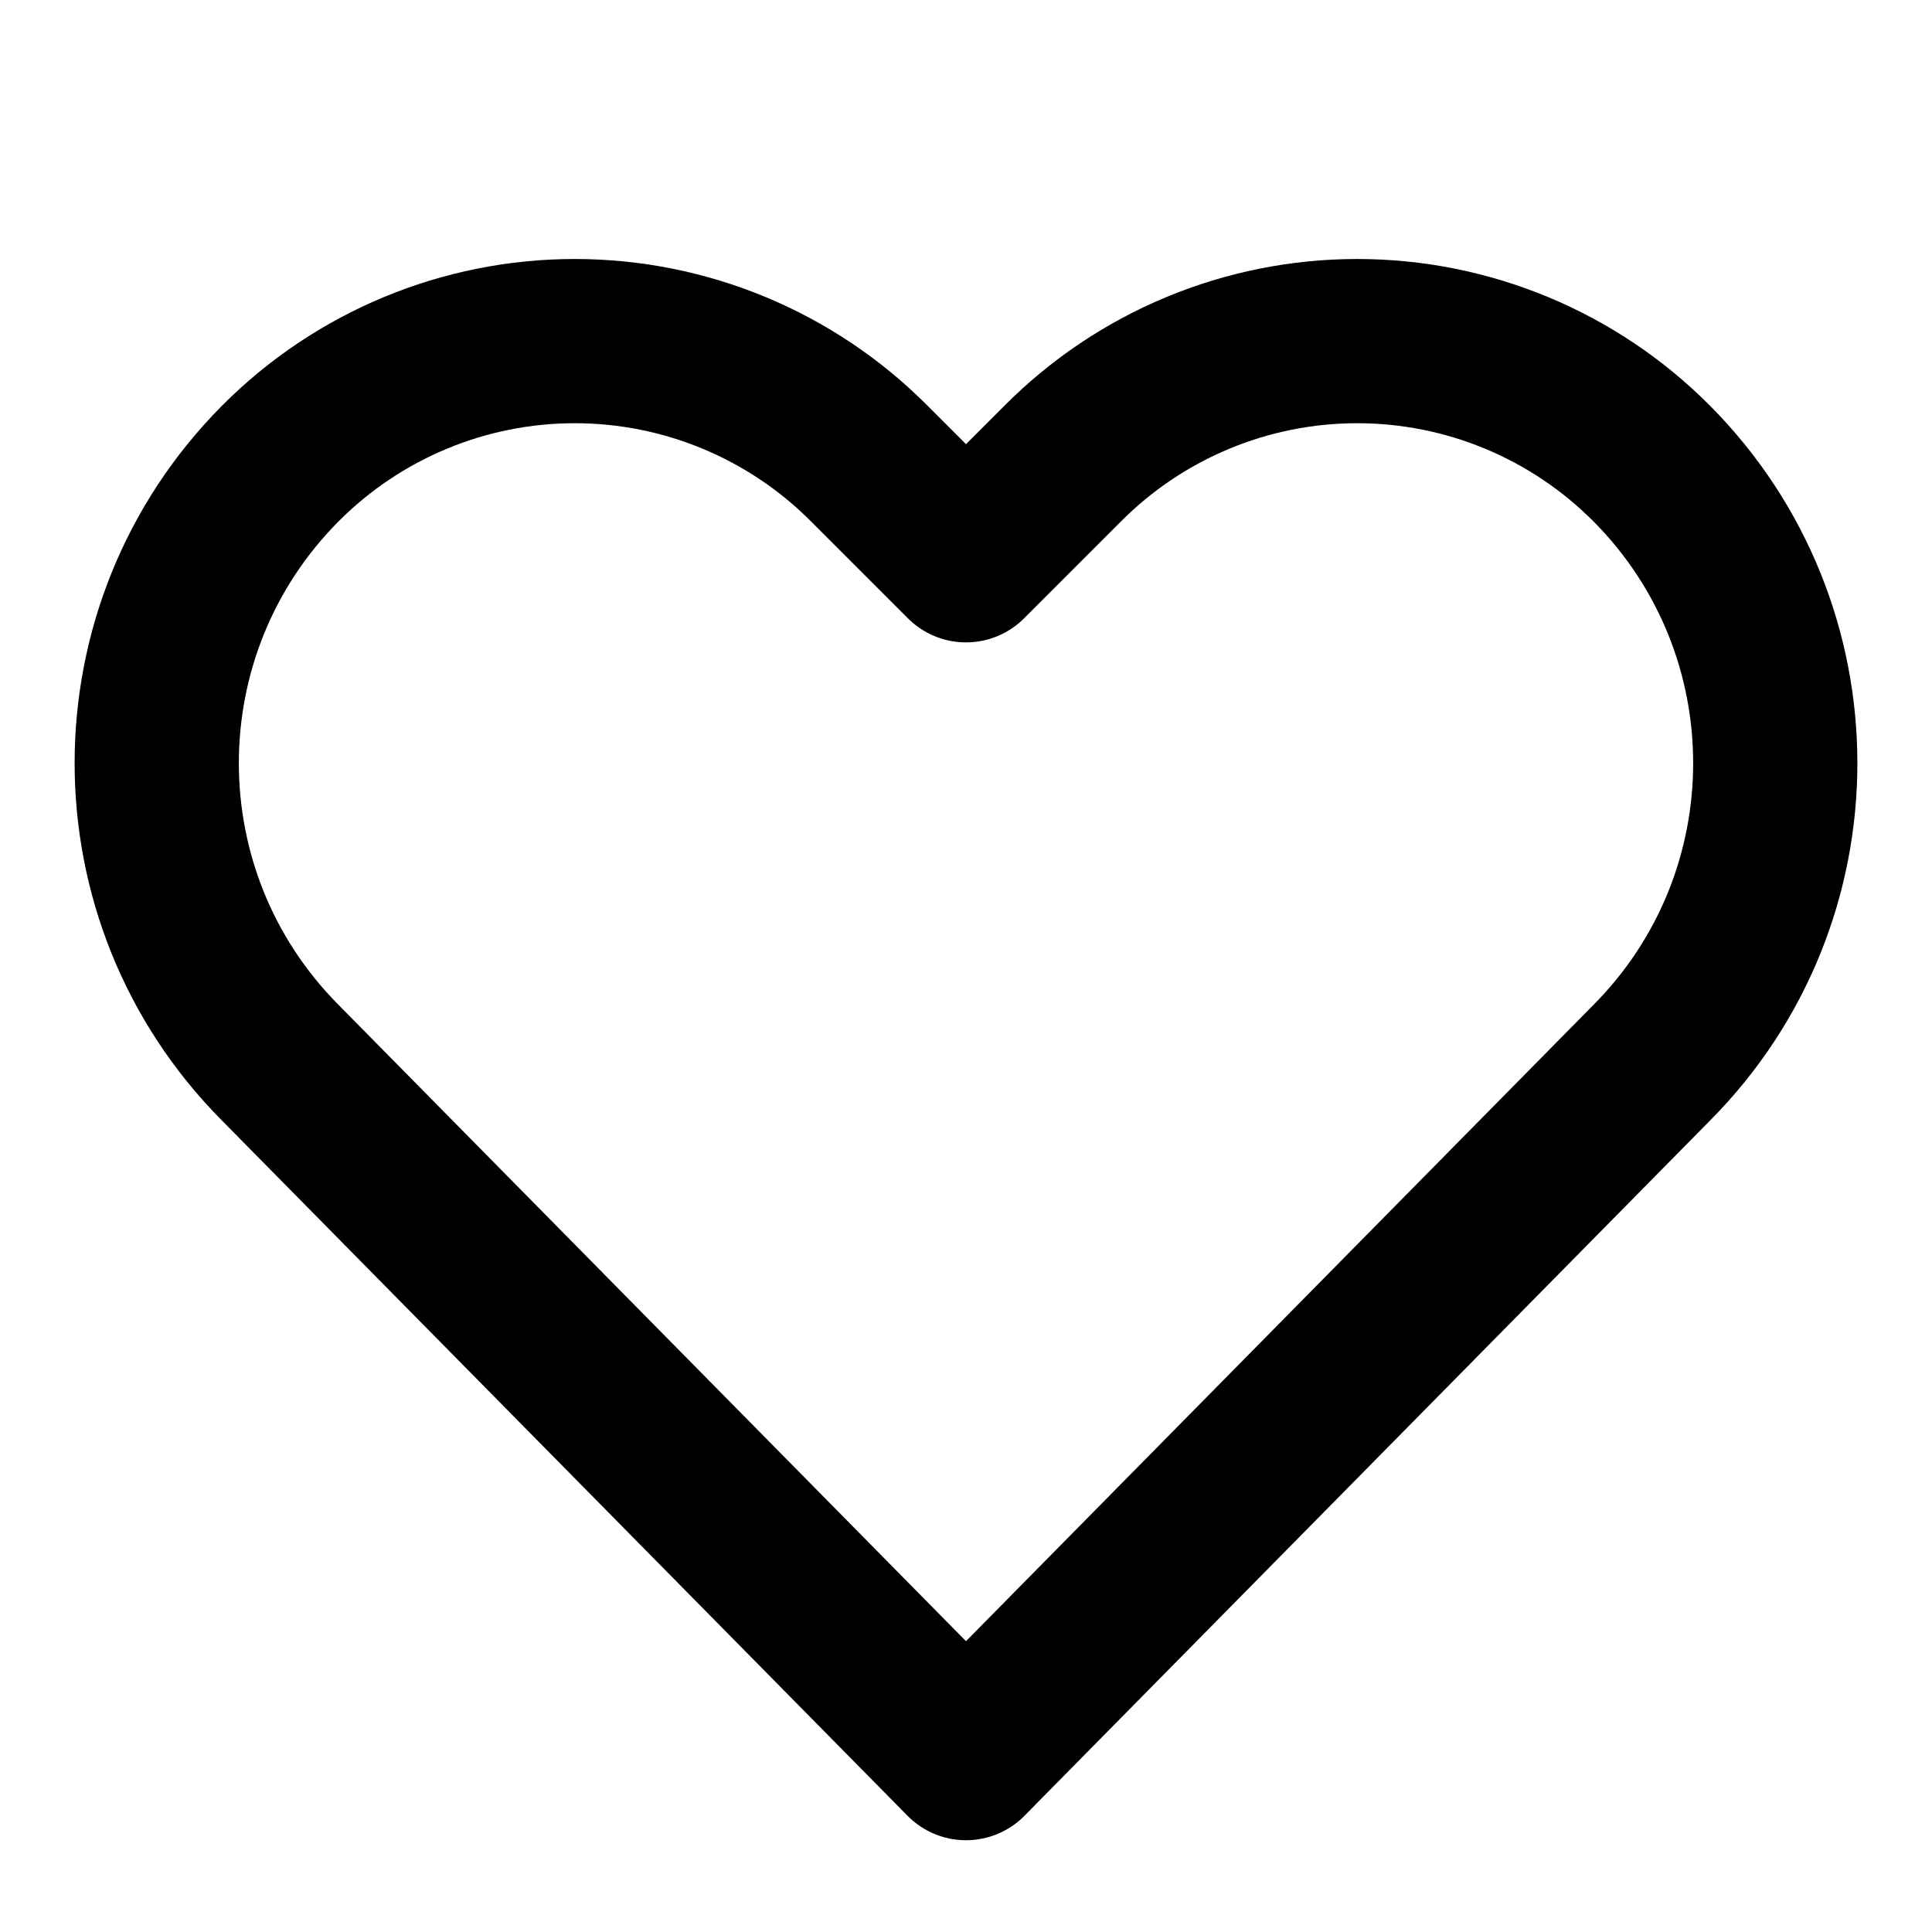
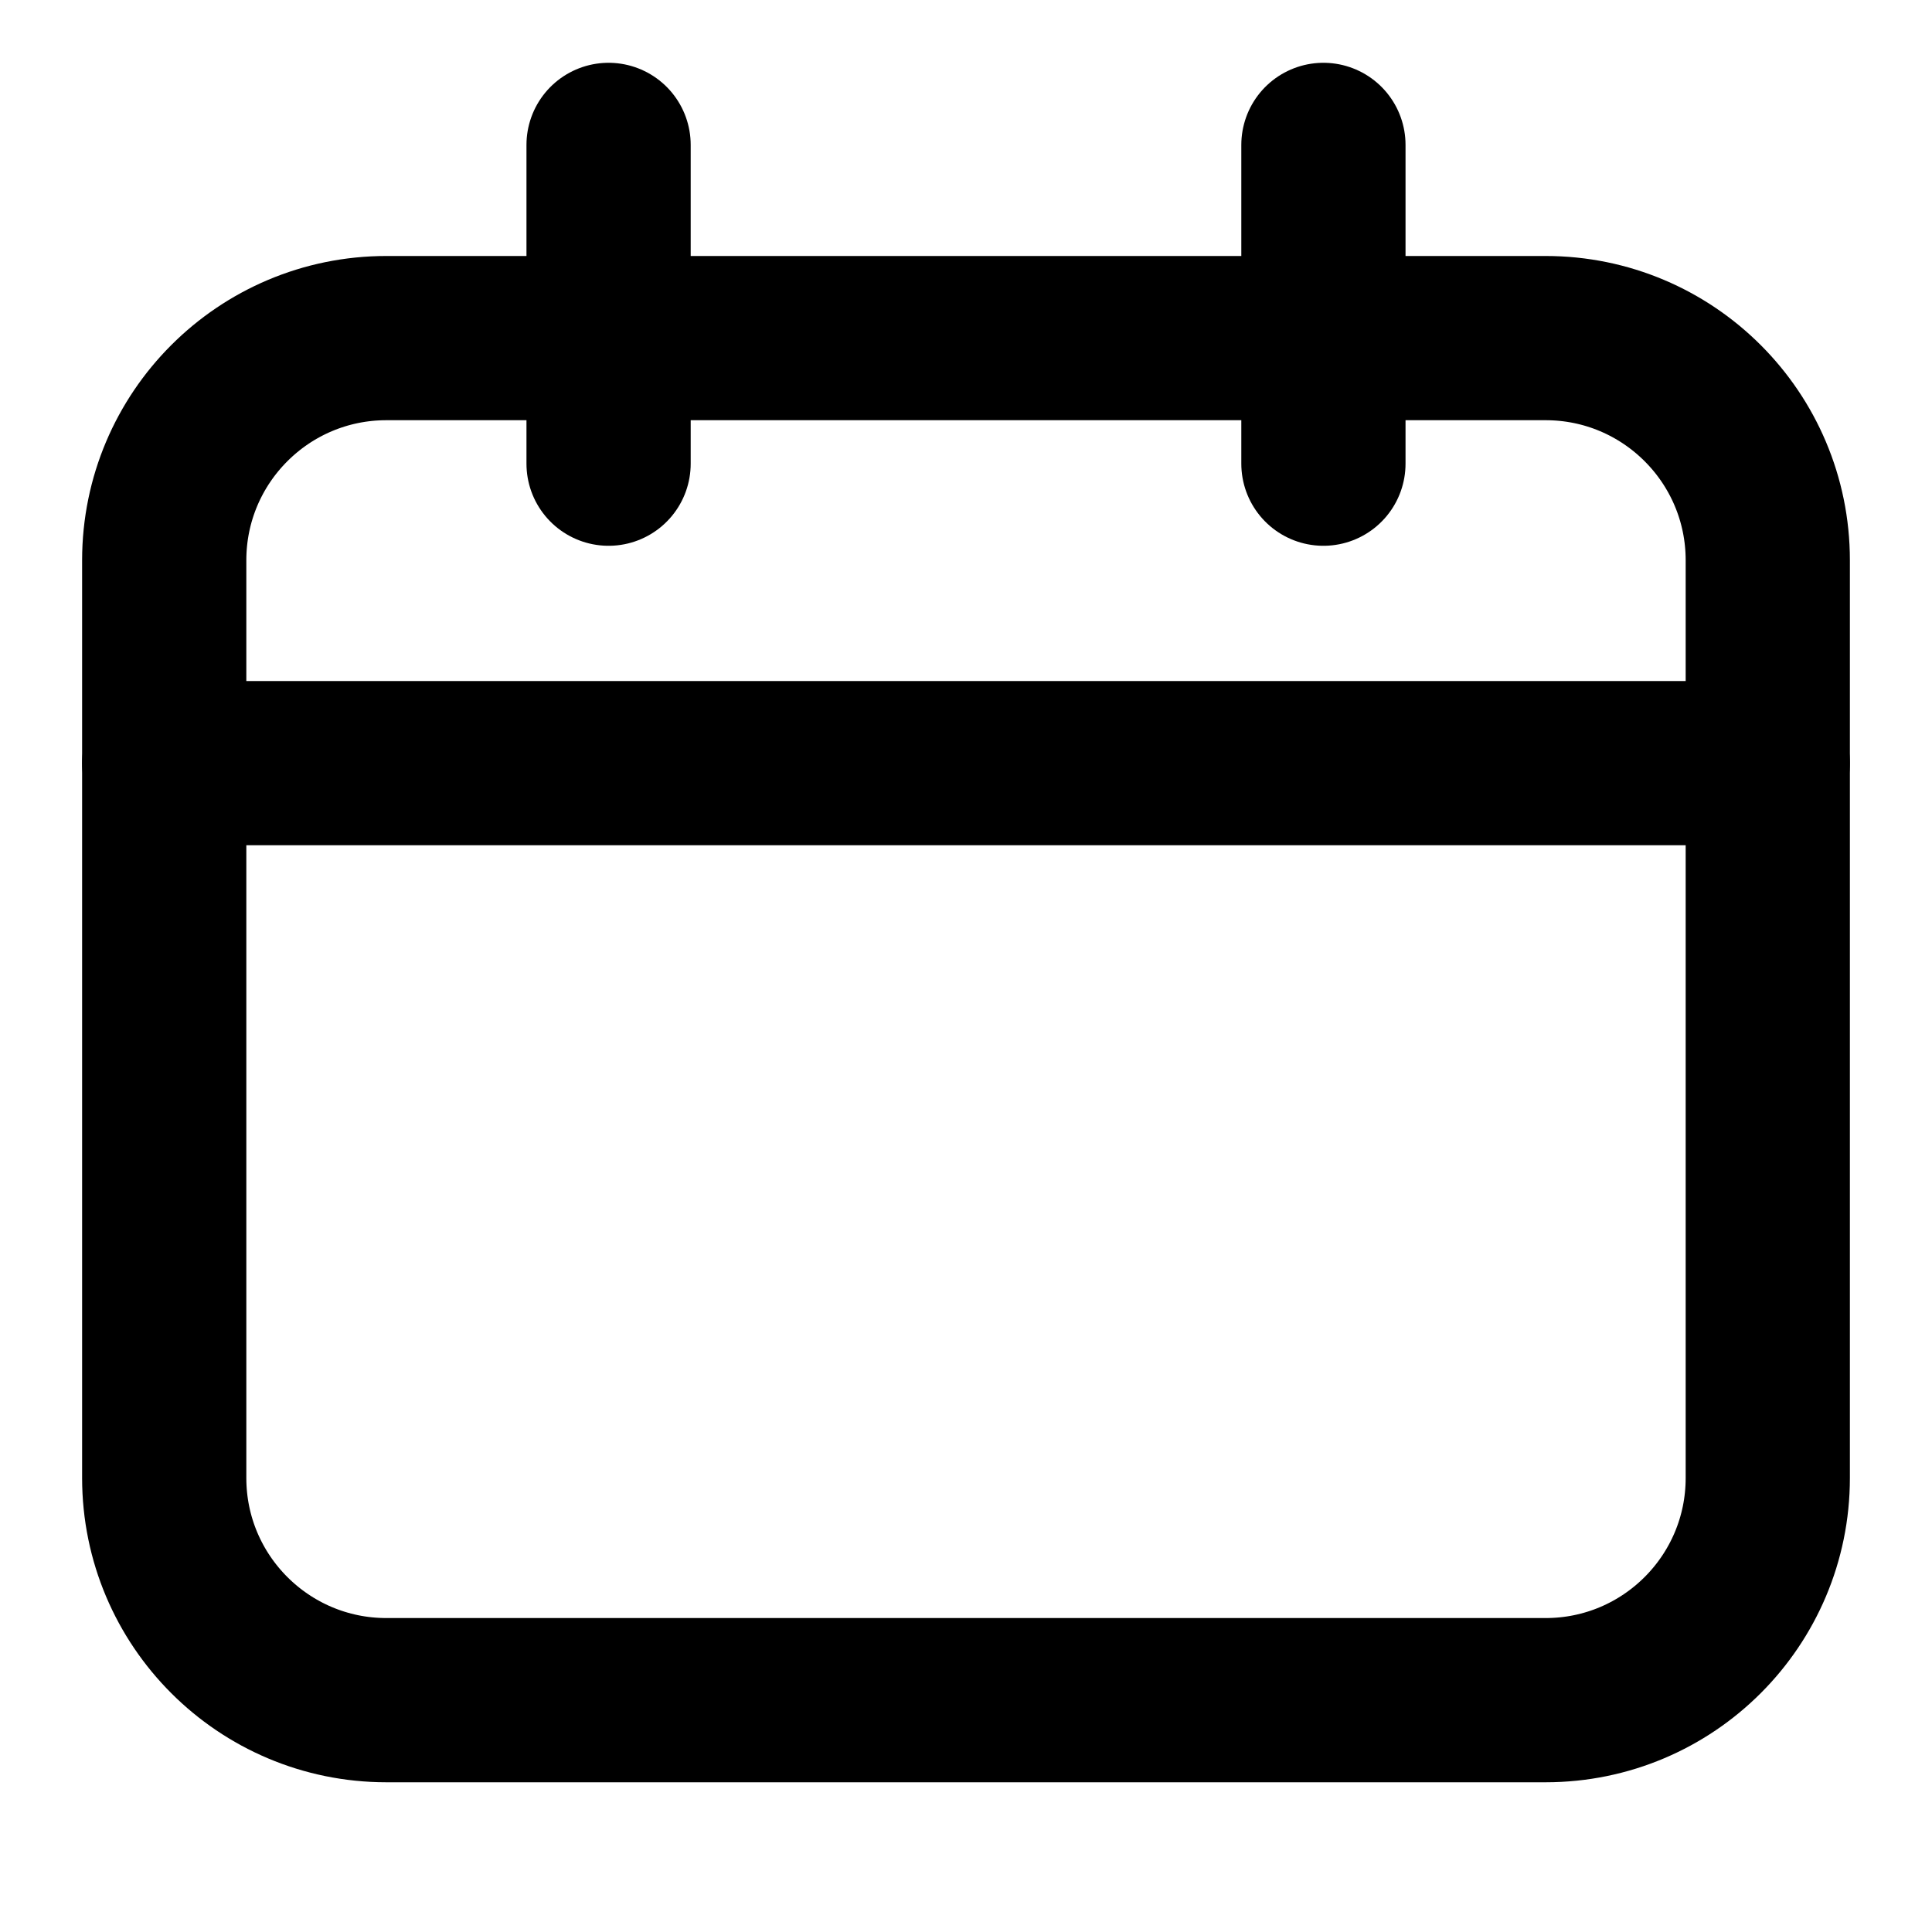
<svg xmlns="http://www.w3.org/2000/svg" width="26" height="26" viewBox="2 2 20 20">
  <g fill="none" stroke="#000" stroke-width="1.7" stroke-linecap="round" stroke-linejoin="round">
-     <path d="M12 20.2 4.9 13a4.4 4.4 0 0 1 0-6.2 4.3 4.3 0 0 1 6.1 0l1 1 1-1a4.3 4.3 0 0 1 6.1 0 4.4 4.4 0 0 1 0 6.2Z" />
+     <rect x="3.7" y="5.5" width="16.6" height="14.1" rx="2.3" />
+     <path d="M3.7 9.9h16.6" />
+     <path d="M8.3 3.5v3.3M15.7 3.5v3.3" />
  </g>
</svg>
